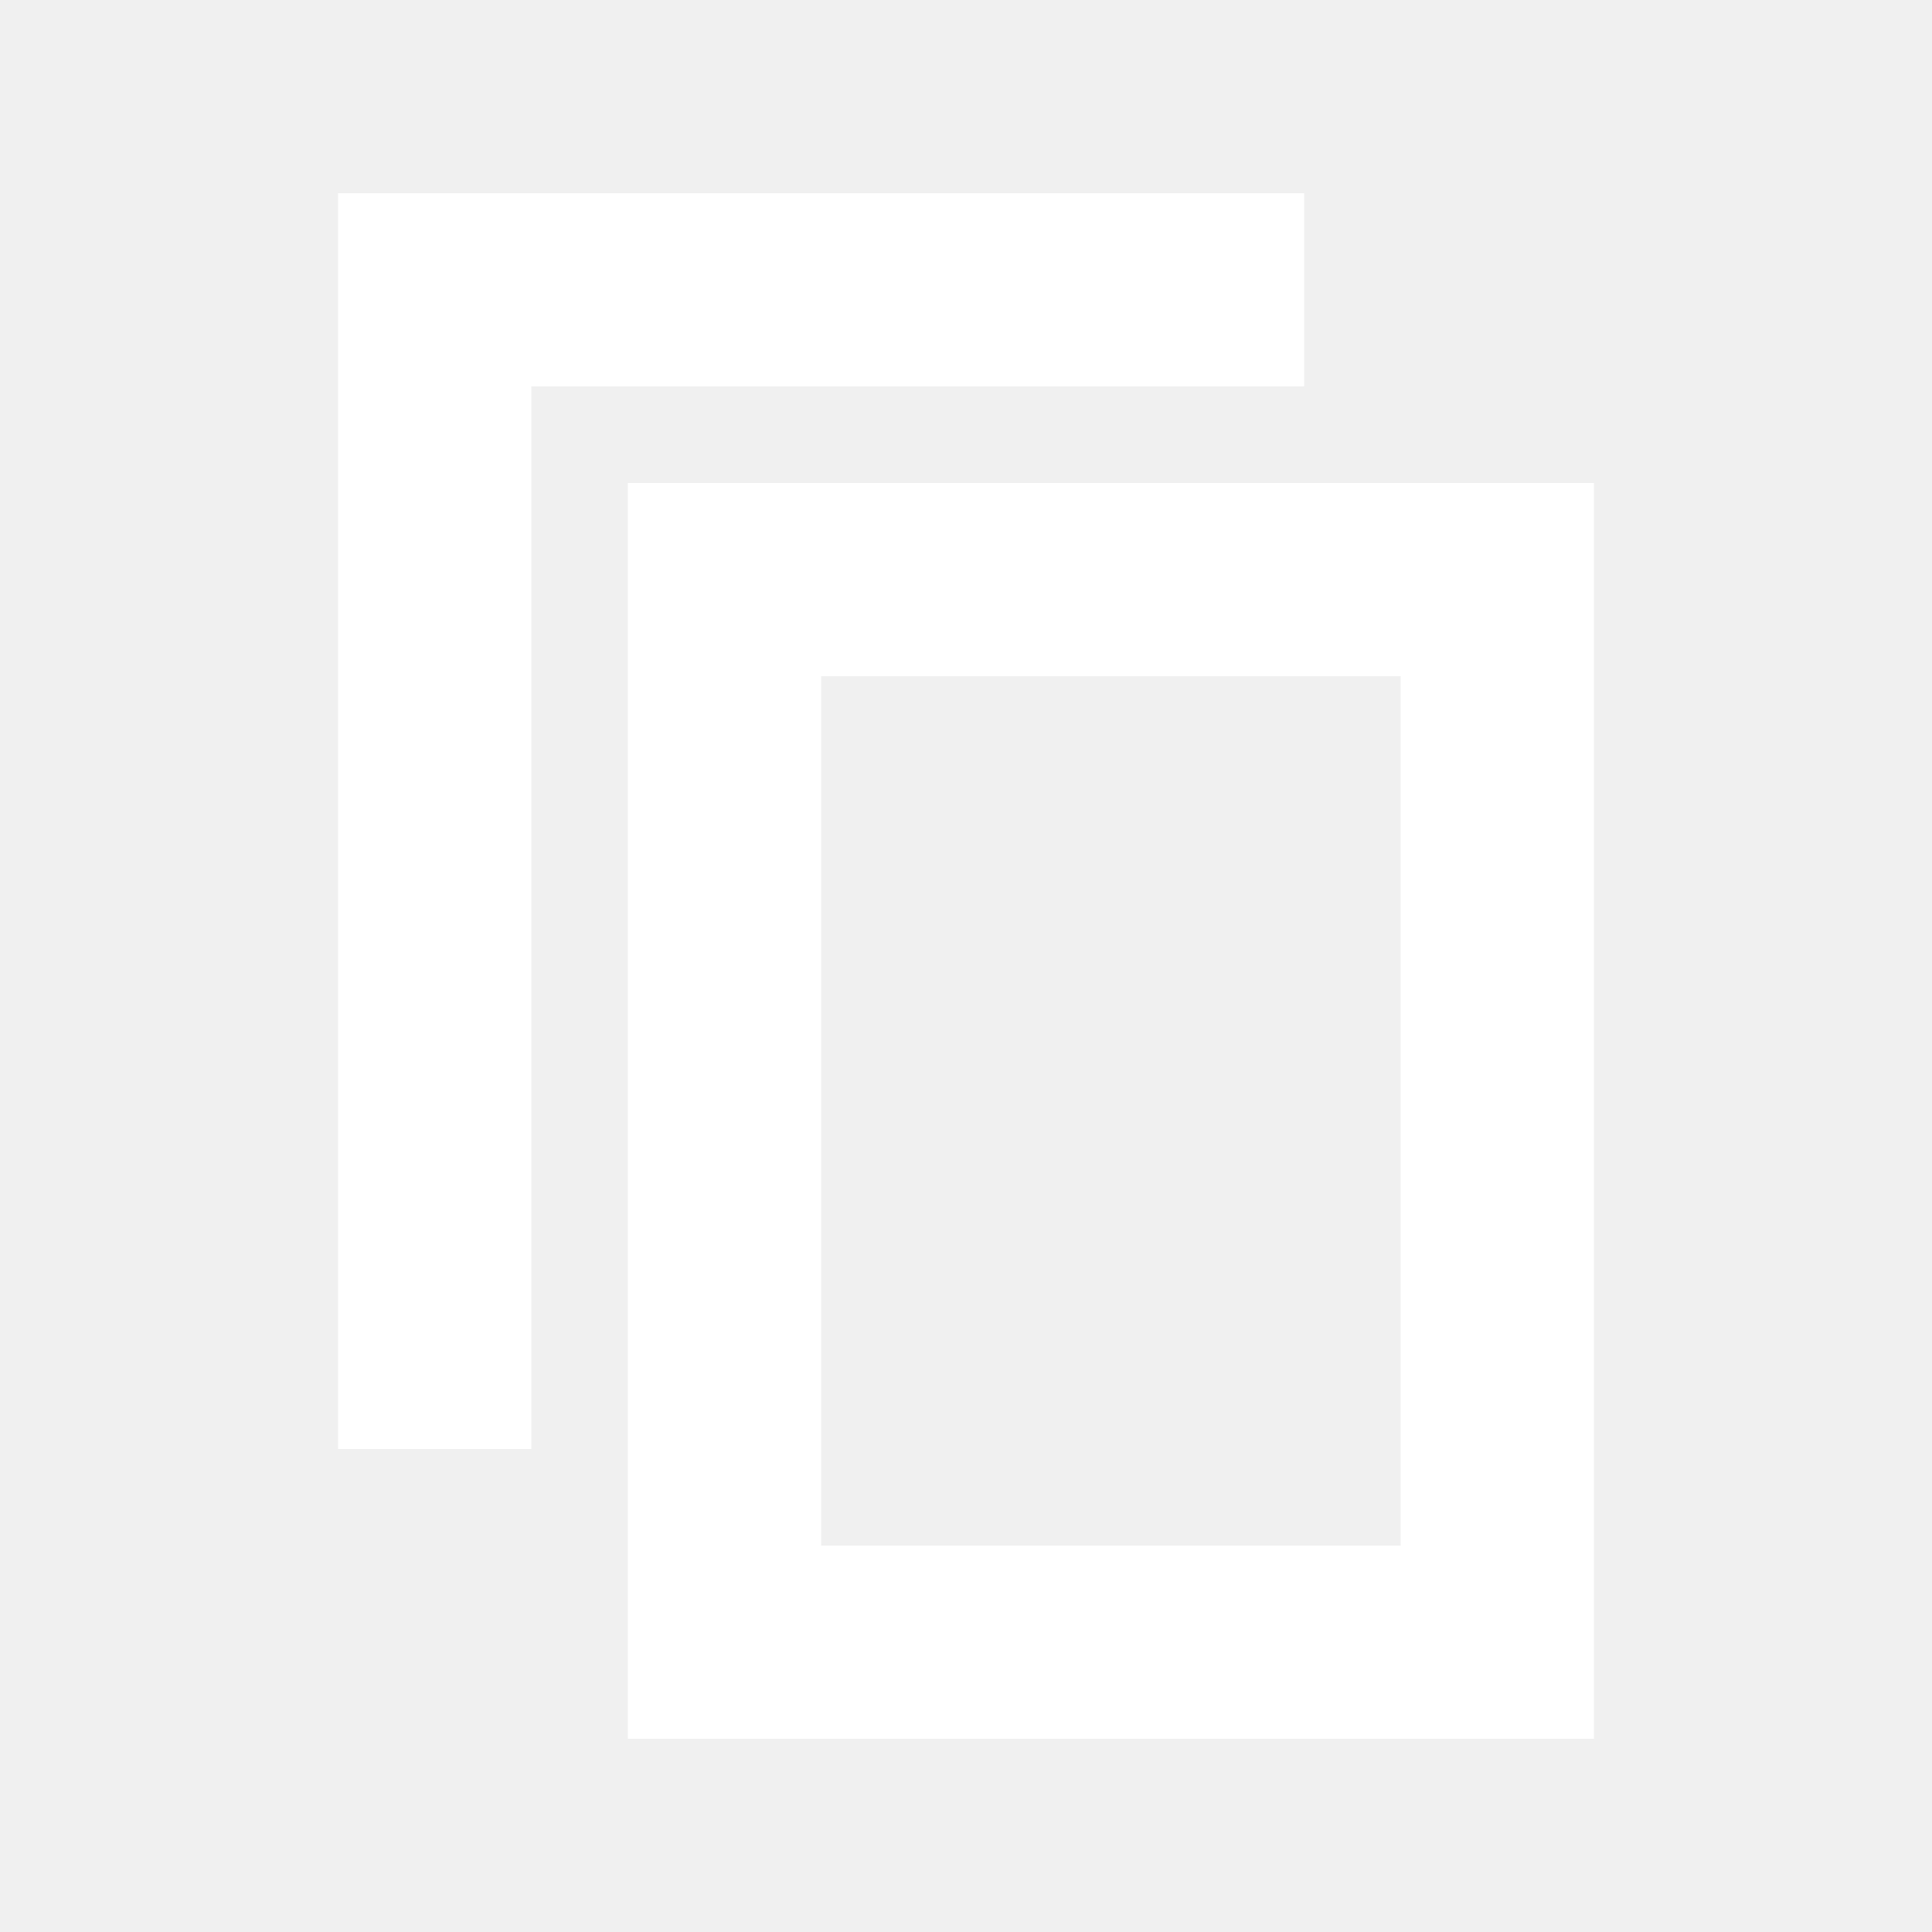
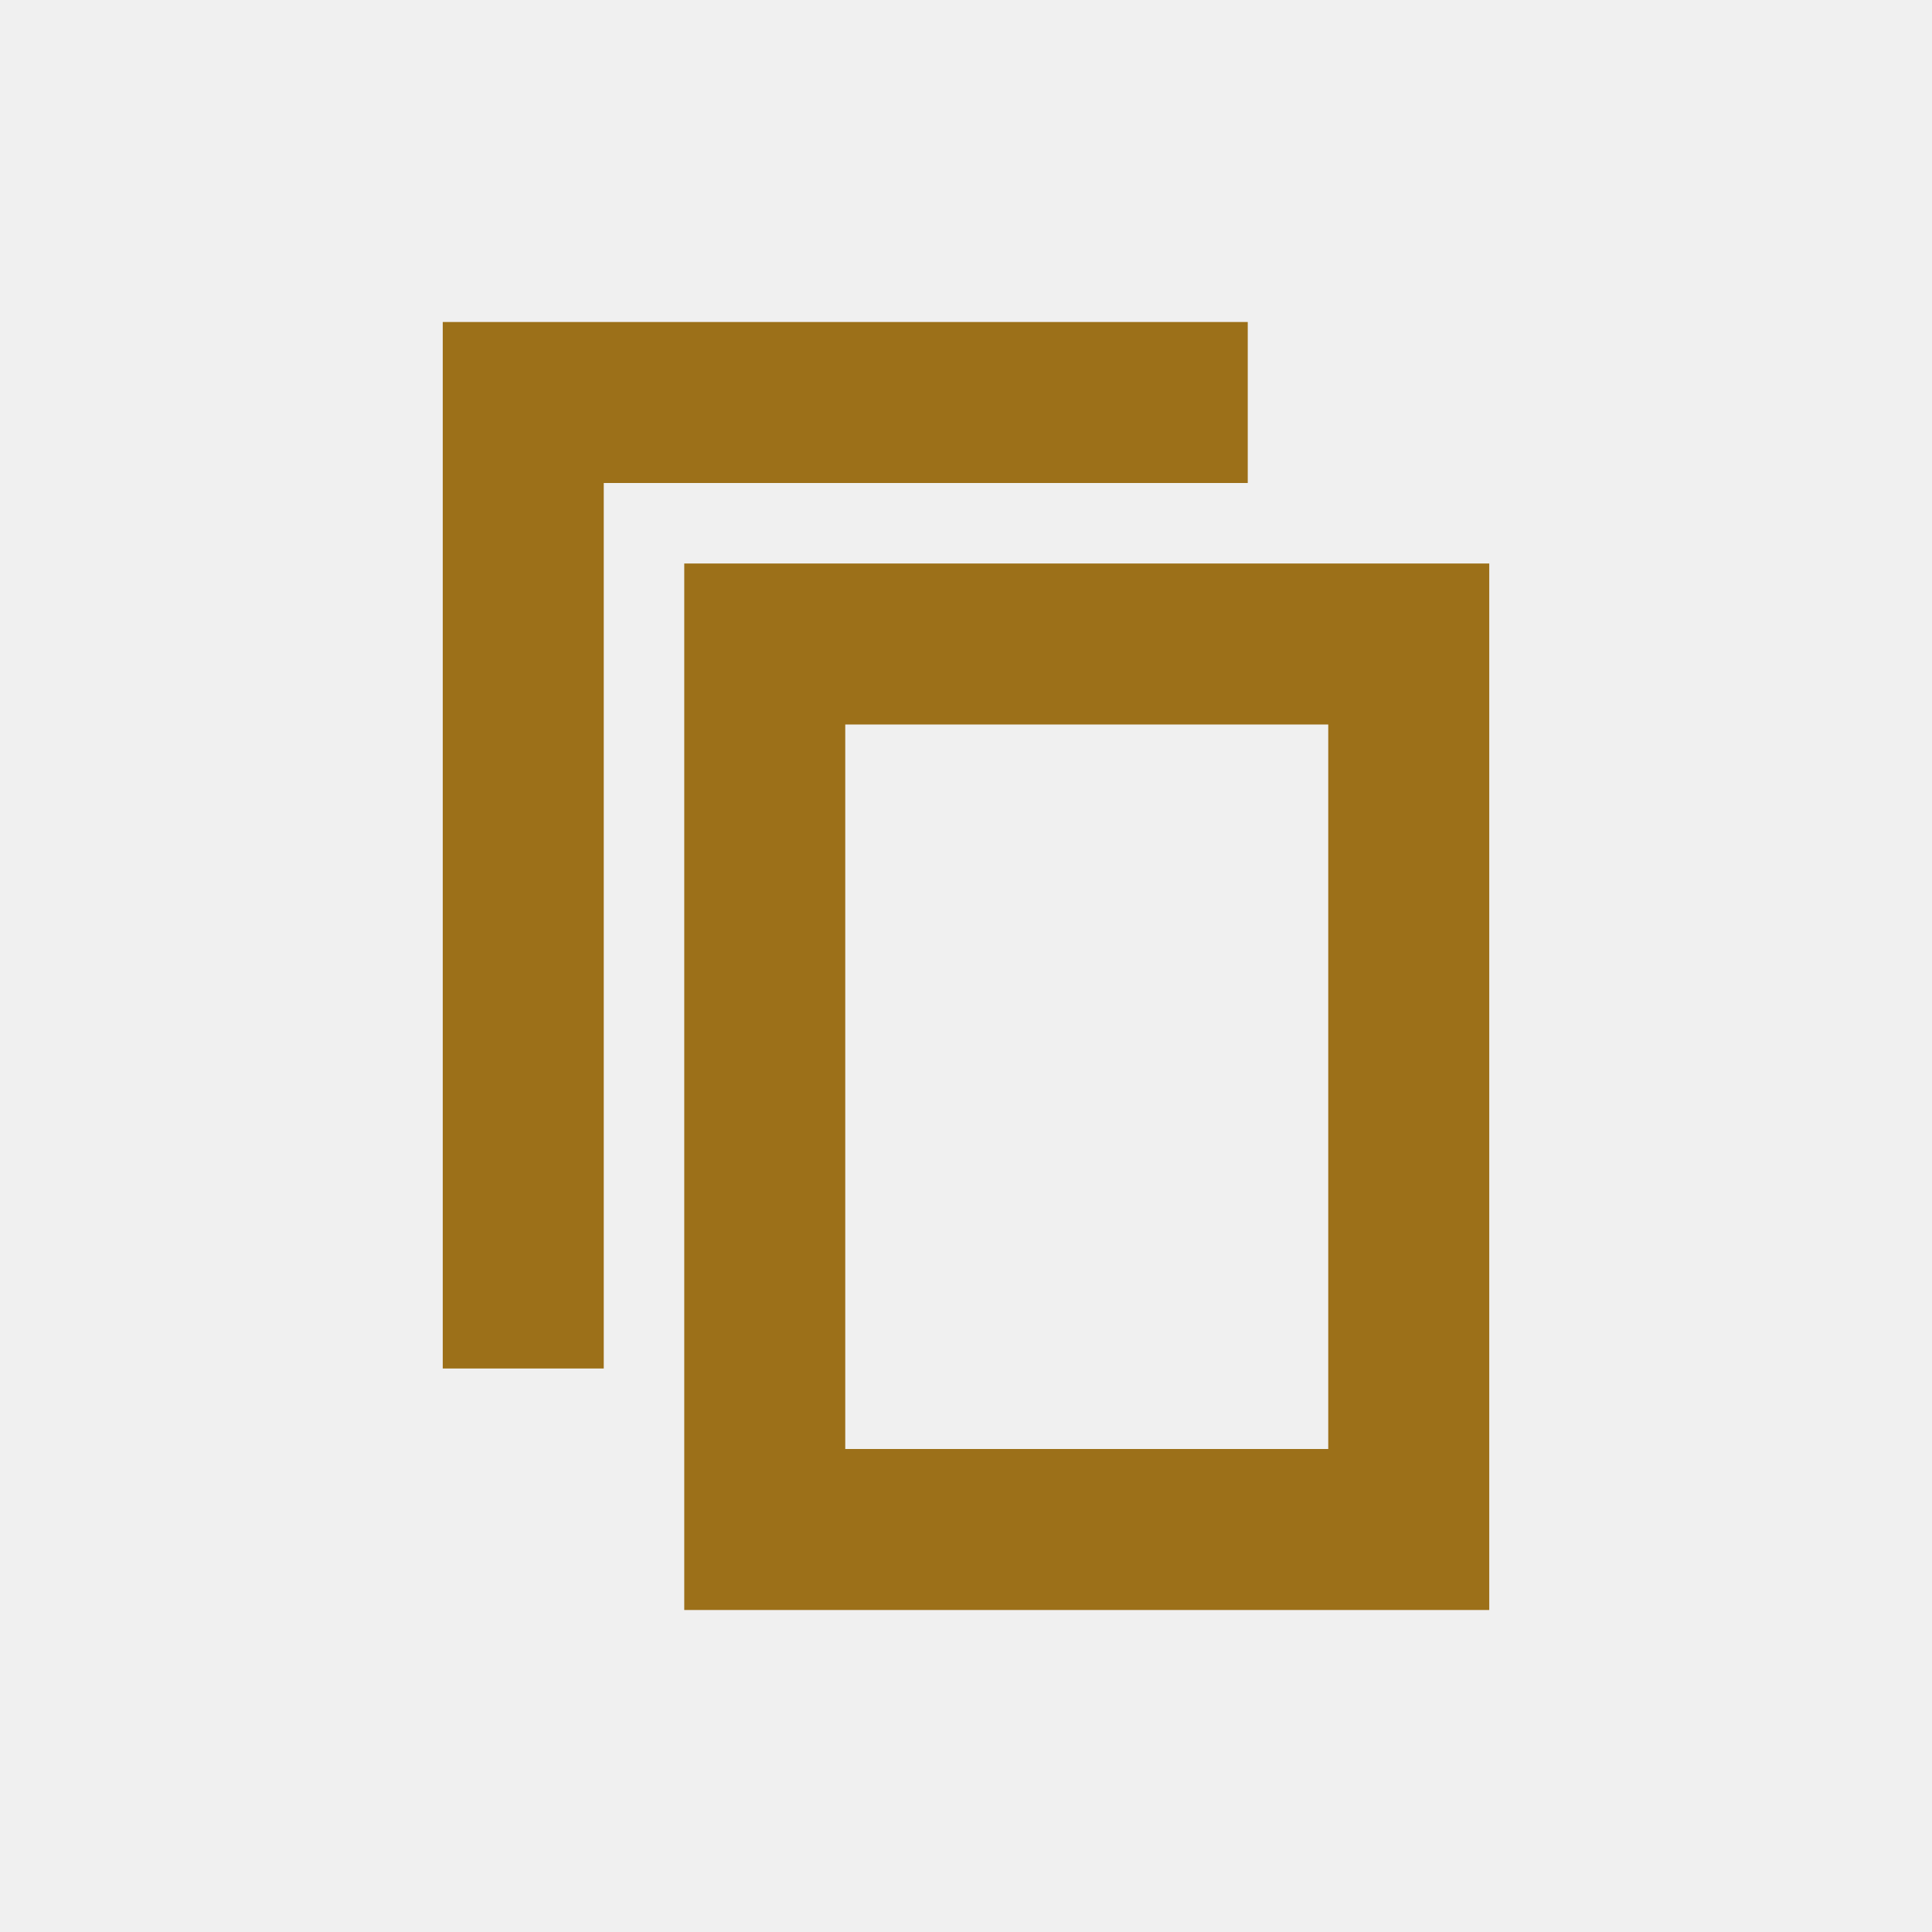
- <svg xmlns="http://www.w3.org/2000/svg" width="20px" height="20px" viewBox="0 0 20 20" version="1.1">
-   <g id="Page-1" stroke="none" stroke-width="1" fill="none" fill-rule="evenodd">
-     <g id="ic-copy-liliac">
-       <g id="Group_8993" transform="translate(3, 2)" fill="#FFFFFF" fill-rule="nonzero">
+ <svg xmlns="http://www.w3.org/2000/svg" width="24px" height="24px" viewBox="0 0 24 24" version="1.1">
+   <g id="Artboard" stroke="none" stroke-width="1" fill="none" fill-rule="evenodd">
+     <g id="ic-copy-liliac" transform="translate(2, 2)">
+       <g id="Group_8993" transform="translate(3, 2)" fill="#9c7019" fill-rule="nonzero">
        <polygon id="Path_18959" points="2.5 13 0.5 13 0.5 0 10.5 0 10.5 2 2.5 2" />
      </g>
      <polygon id="Rectangle_4640" points="0 0 20 0 20 20 0 20" />
-       <g id="Group_8994" transform="translate(6, 5)" fill="#FFFFFF" fill-rule="nonzero">
+       <g id="Group_8994" transform="translate(6, 5)" fill="#9c7019" fill-rule="nonzero">
        <path d="M10.5,13 L0.5,13 L0.5,0 L10.5,0 L10.5,13 Z M2.5,11 L8.5,11 L8.5,2 L2.5,2 L2.5,11 Z" id="Path_18960" />
      </g>
    </g>
  </g>
</svg>
